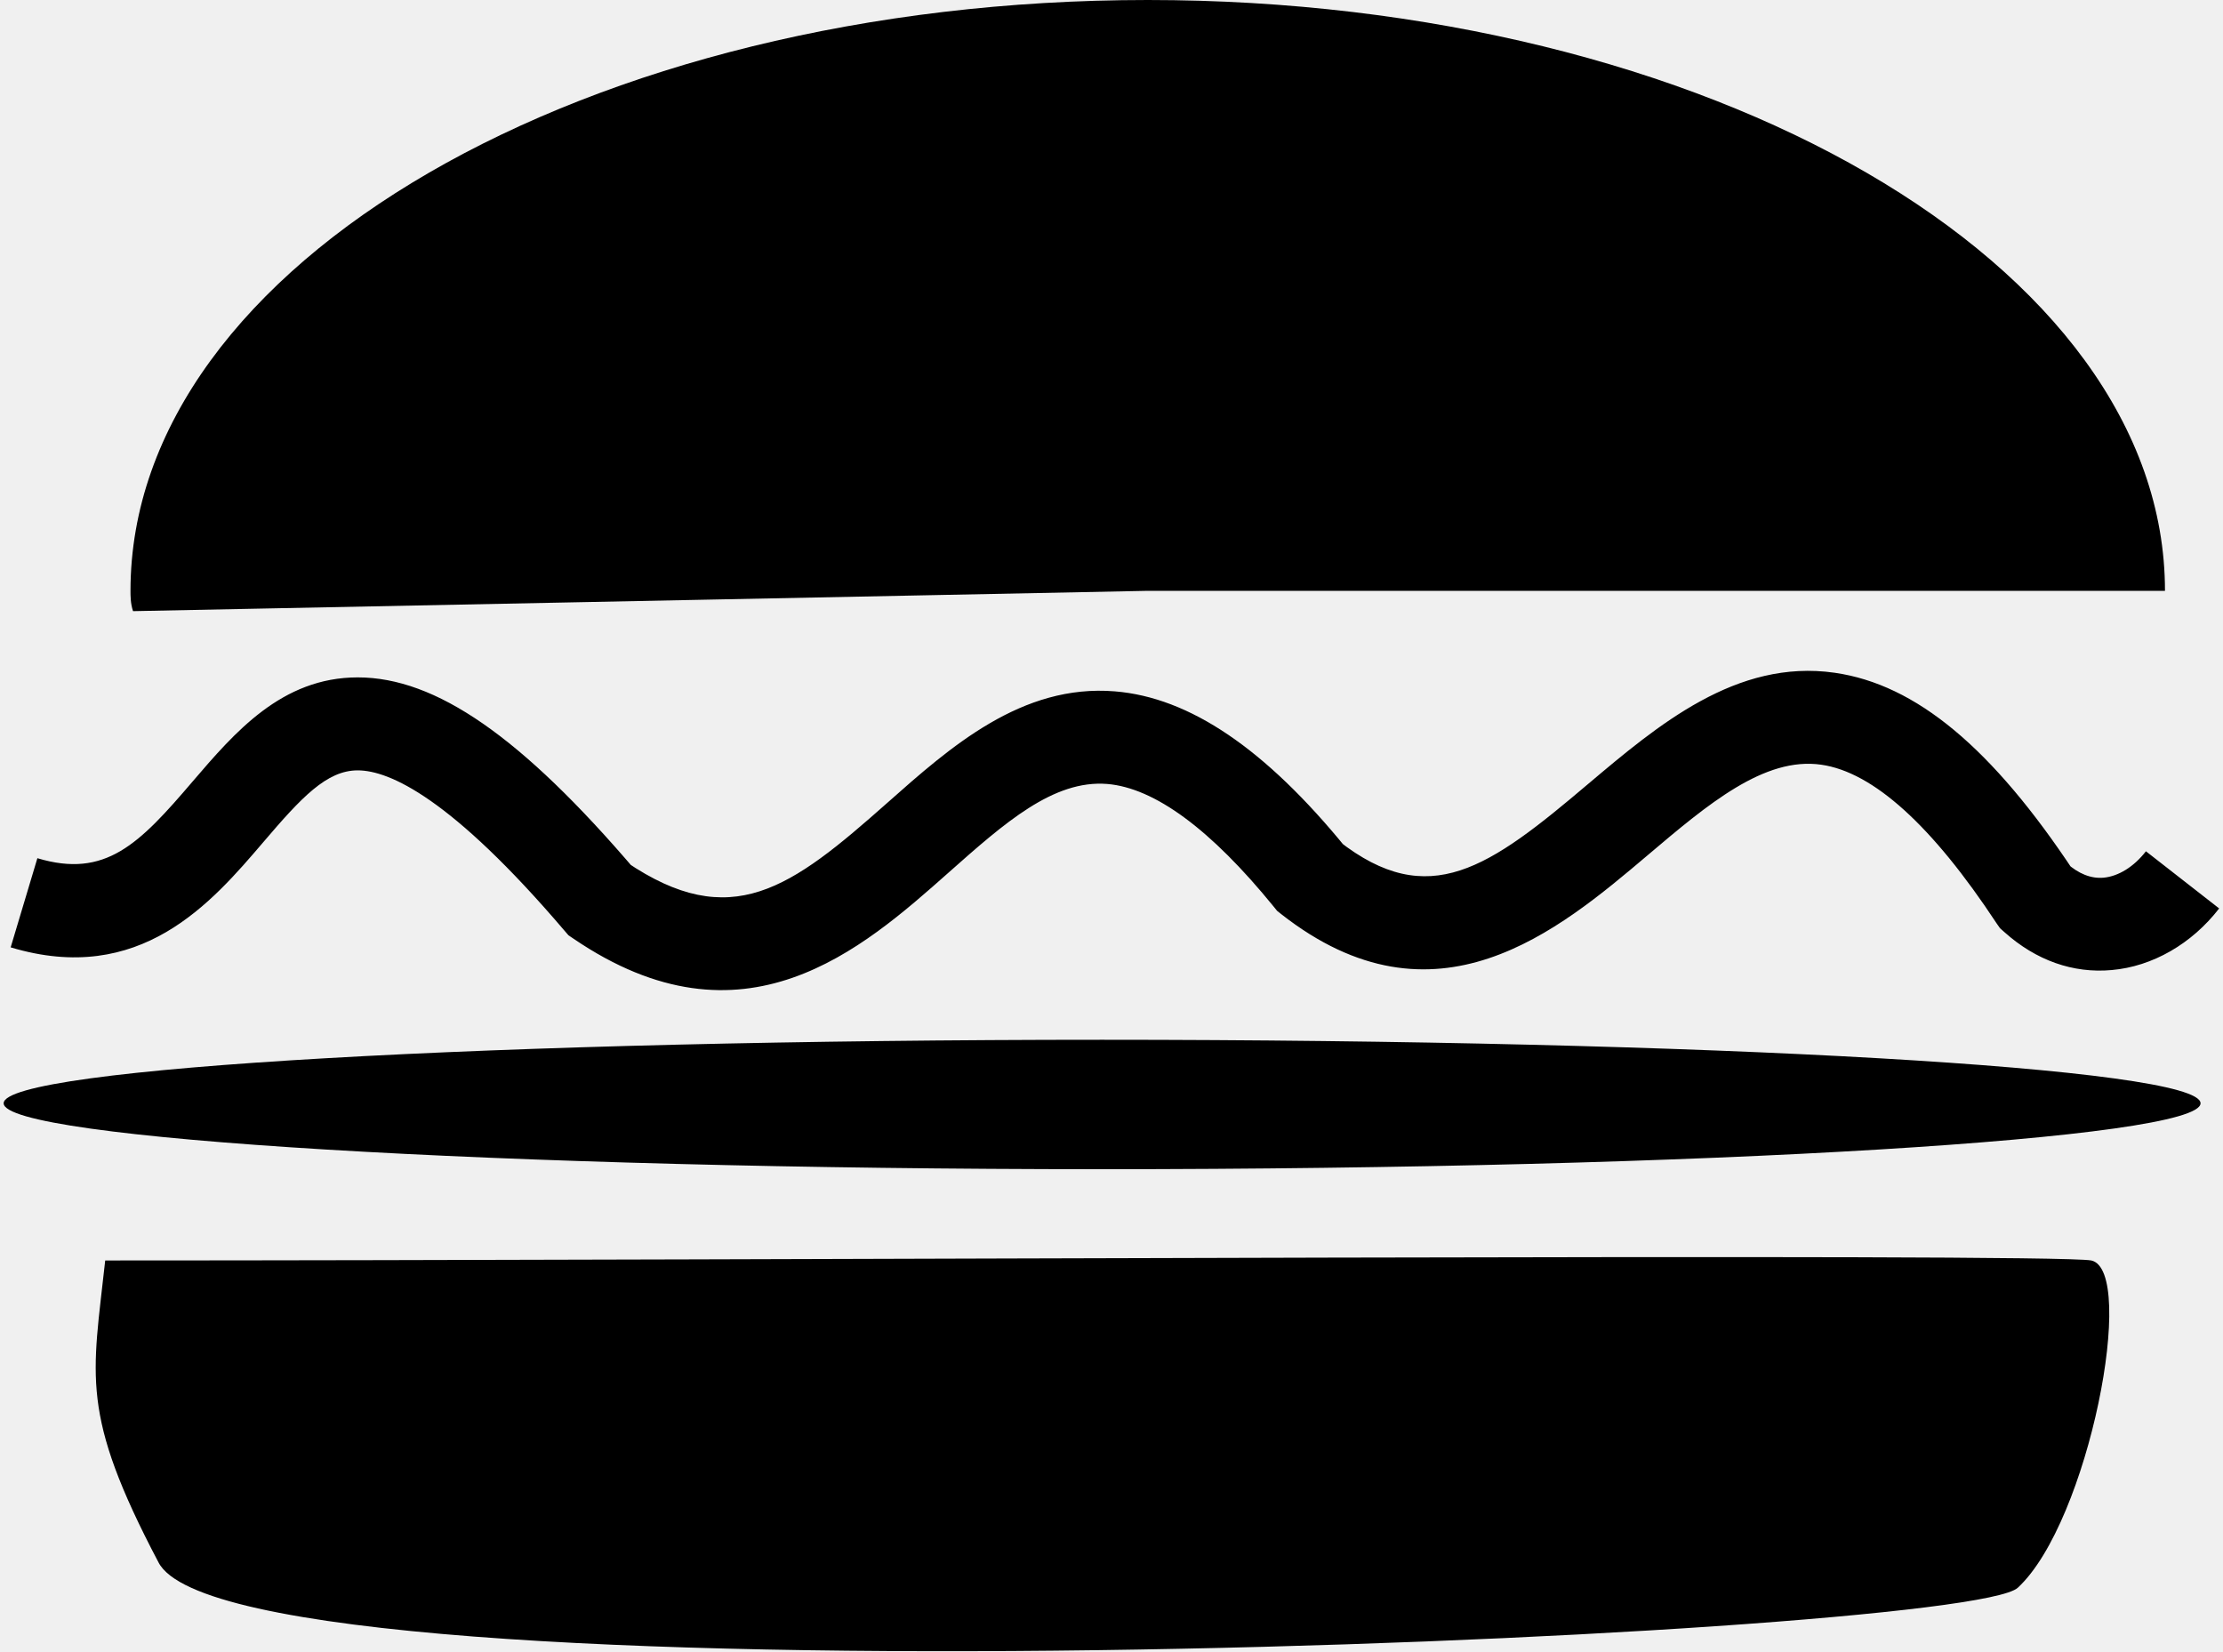
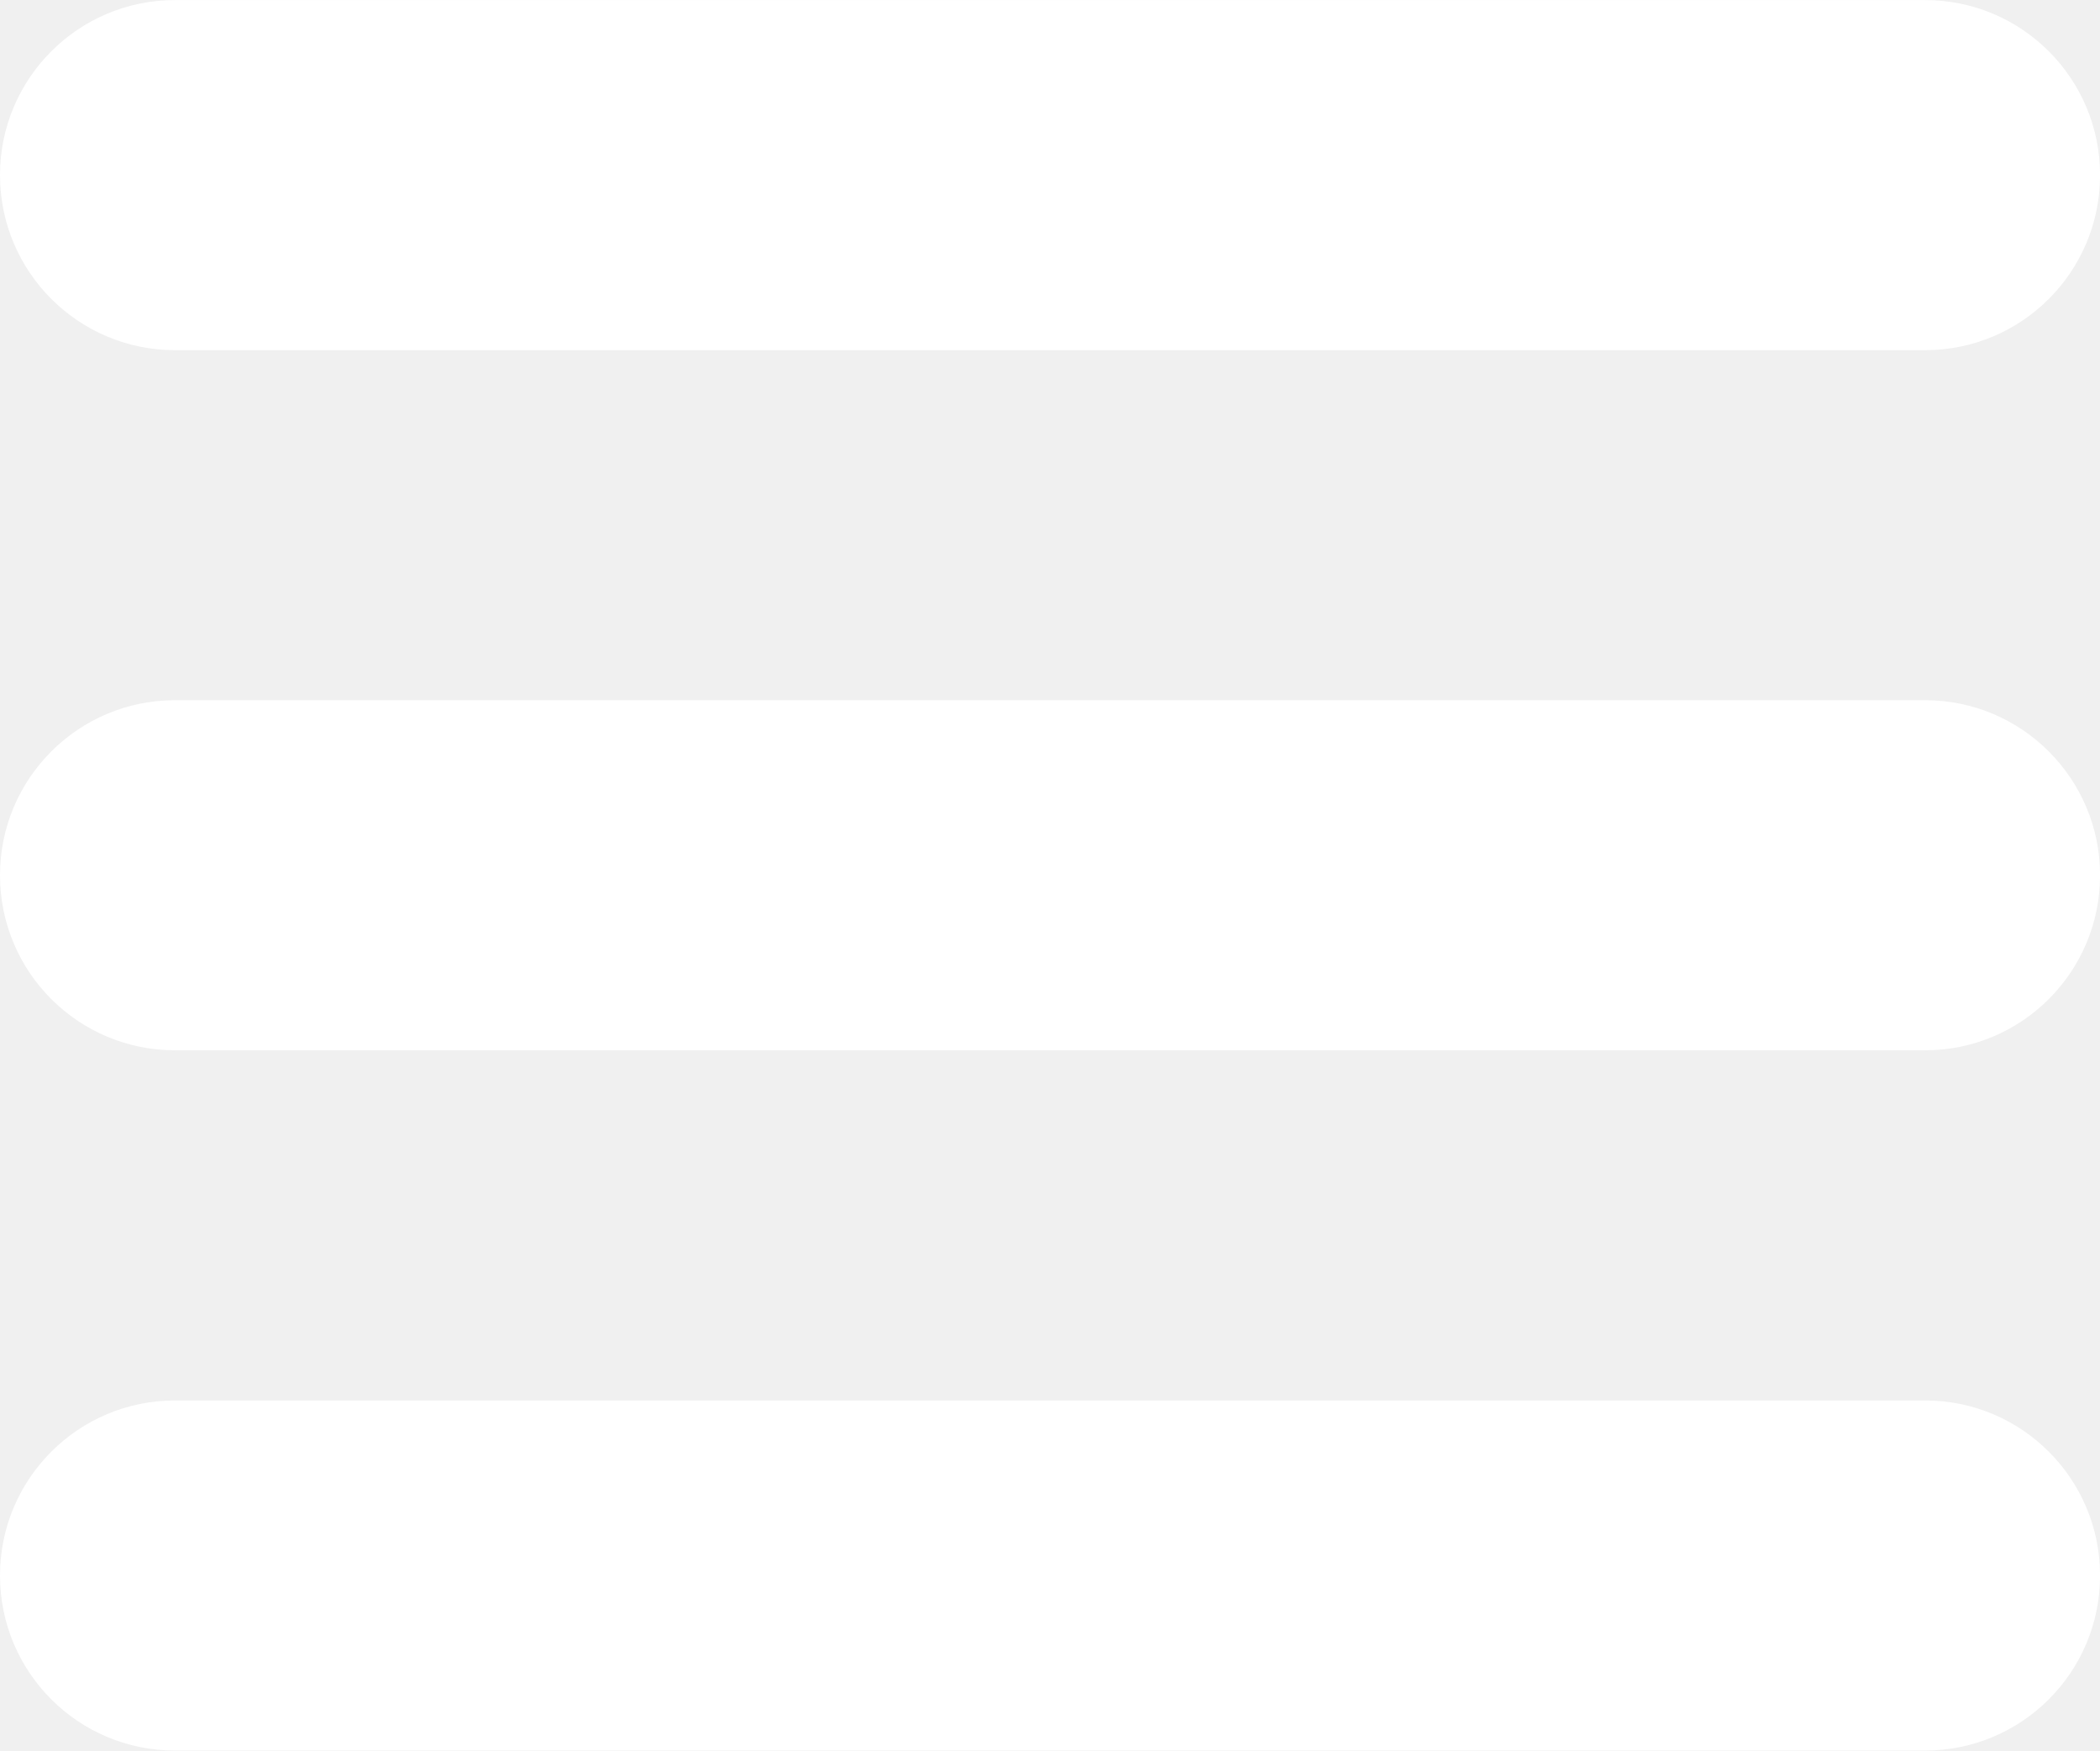
- <svg xmlns="http://www.w3.org/2000/svg" width="35px" height="26px" viewBox="8.206 4.223 34.883 26" enable-background="new 8.206 4.223 34.883 26">
-   <path fill="currentColor" d="M26.22 13.526l-15.978.32c-.04-.12-.04-.24-.04-.32 0-5.15 7.19-9.303 16.017-9.303s16.015 4.153 16.015 9.303H26.22zM8.316 19.14c2.038.613 3.16-.7 3.98-1.66.597-.7.995-1.127 1.483-1.127.5 0 1.477.438 3.255 2.523l.064.074.08.054c2.676 1.822 4.542.167 5.905-1.042.885-.785 1.65-1.462 2.497-1.395.745.062 1.63.712 2.624 1.935l.05.062.065.052c2.425 1.903 4.363.265 5.776-.932.94-.796 1.83-1.55 2.728-1.42.817.117 1.745.957 2.76 2.498l.054.077.07.062c.496.444 1.08.652 1.69.596.638-.056 1.257-.41 1.69-.97l-1.153-.9c-.188.243-.432.394-.667.416-.2.017-.394-.062-.582-.23l.122.142C39.515 16 38.316 15 37.033 14.816c-1.547-.222-2.786.827-3.88 1.75-1.557 1.32-2.508 2.012-3.93.897l.118.112c-1.273-1.564-2.465-2.37-3.64-2.466-1.468-.12-2.592.876-3.584 1.756-1.518 1.346-2.458 2.054-4.114.927l.145.13c-1.79-2.098-3.138-3.033-4.368-3.033-1.198 0-1.94.87-2.598 1.637-.844.99-1.374 1.532-2.446 1.21l-.42 1.402zM9.804 24.07c10.423 0 30.592-.12 31.27 0 .722.16-.037 4.114-1.156 5.152-.838.8-28.078 1.958-29.276-.4-1.24-2.355-1.038-2.914-.838-4.752zM25.5 22.633c9.545 0 17.294-.48 17.294-1.038s-7.75-1-17.295-1c-9.504 0-17.294.44-17.294 1s7.79 1.038 17.293 1.038z" />
+ <svg xmlns="http://www.w3.org/2000/svg" width="31.199" height="26" viewBox="35.696 21.444 31.199 26" enable-background="new 35.696 21.444 31.199 26">
+   <g fill="#fff">
+     <path d="M38.296 26.645h26c1.437 0 2.6-1.164 2.6-2.6 0-1.436-1.163-2.6-2.6-2.6h-26c-1.436 0-2.6 1.165-2.6 2.6s1.164 2.6 2.6 2.6zM64.296 31.844h-26c-1.436 0-2.6 1.165-2.6 2.6 0 1.437 1.164 2.6 2.6 2.6h26c1.437 0 2.6-1.164 2.6-2.6 0-1.435-1.164-2.6-2.6-2.6zM64.296 42.245h-26c-1.436 0-2.6 1.164-2.6 2.6 0 1.437 1.164 2.6 2.6 2.6h26c1.437 0 2.6-1.164 2.6-2.6 0-1.437-1.164-2.6-2.6-2.6z" />
+   </g>
</svg>
